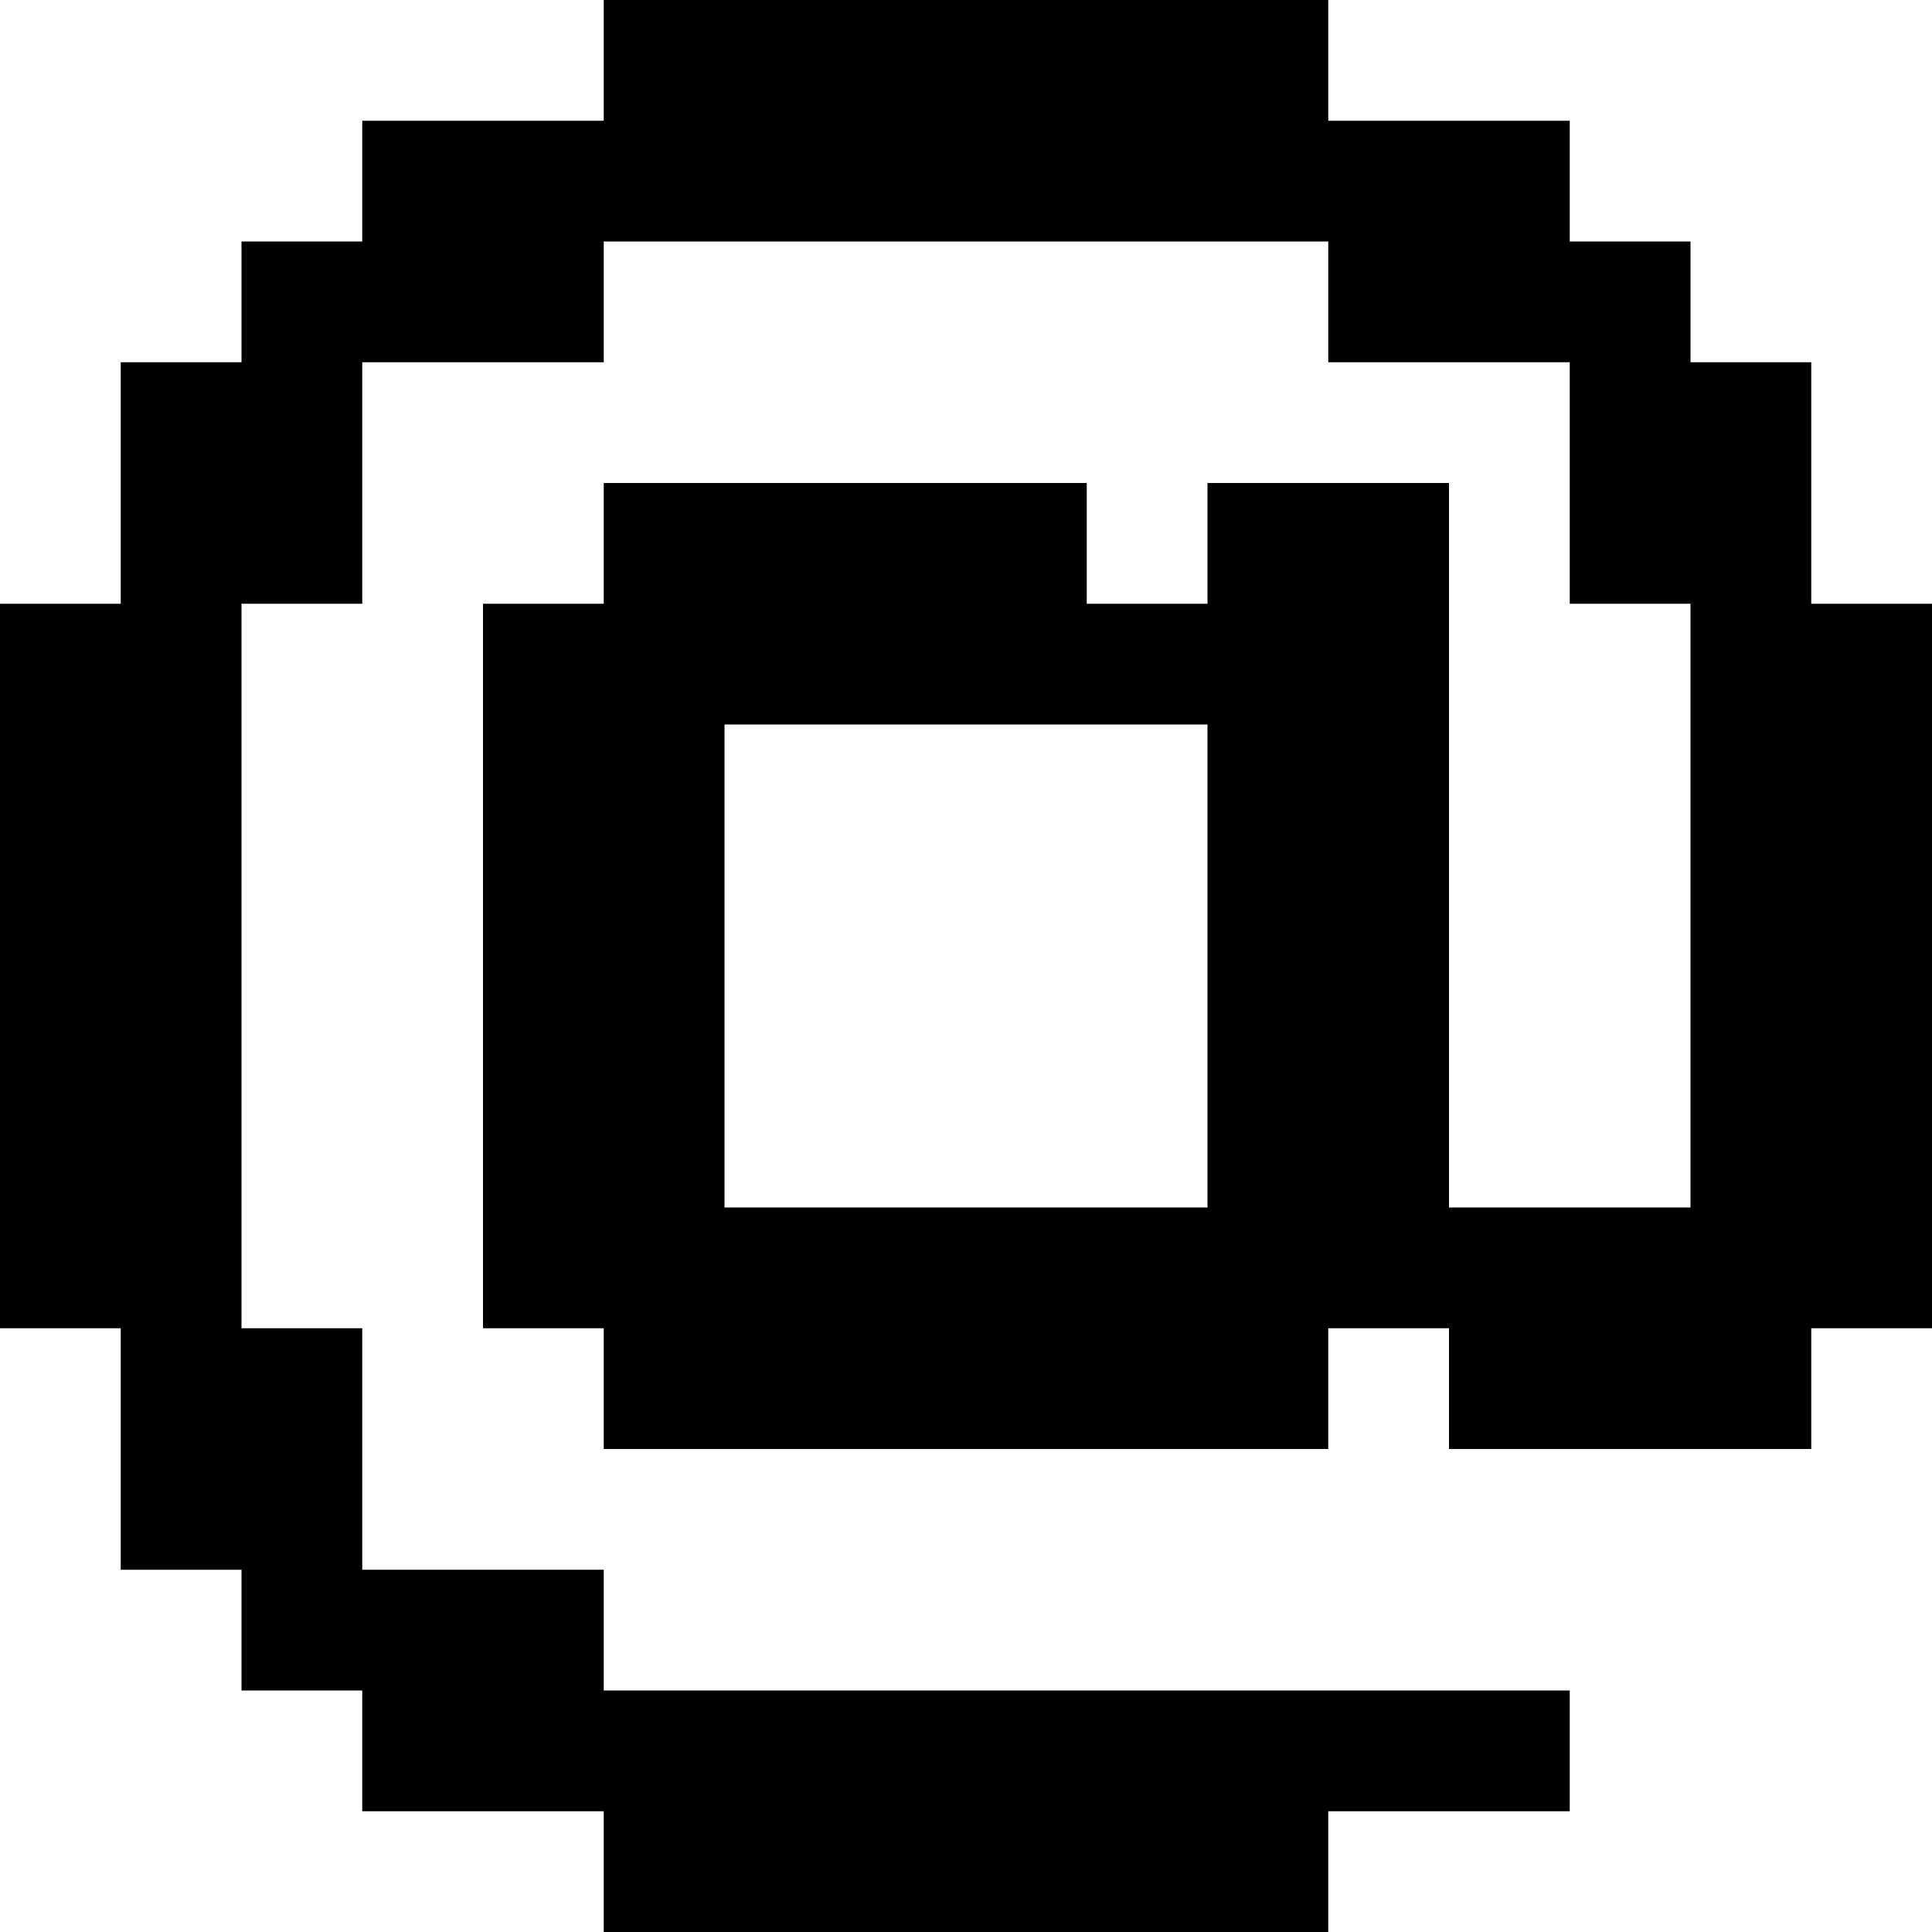
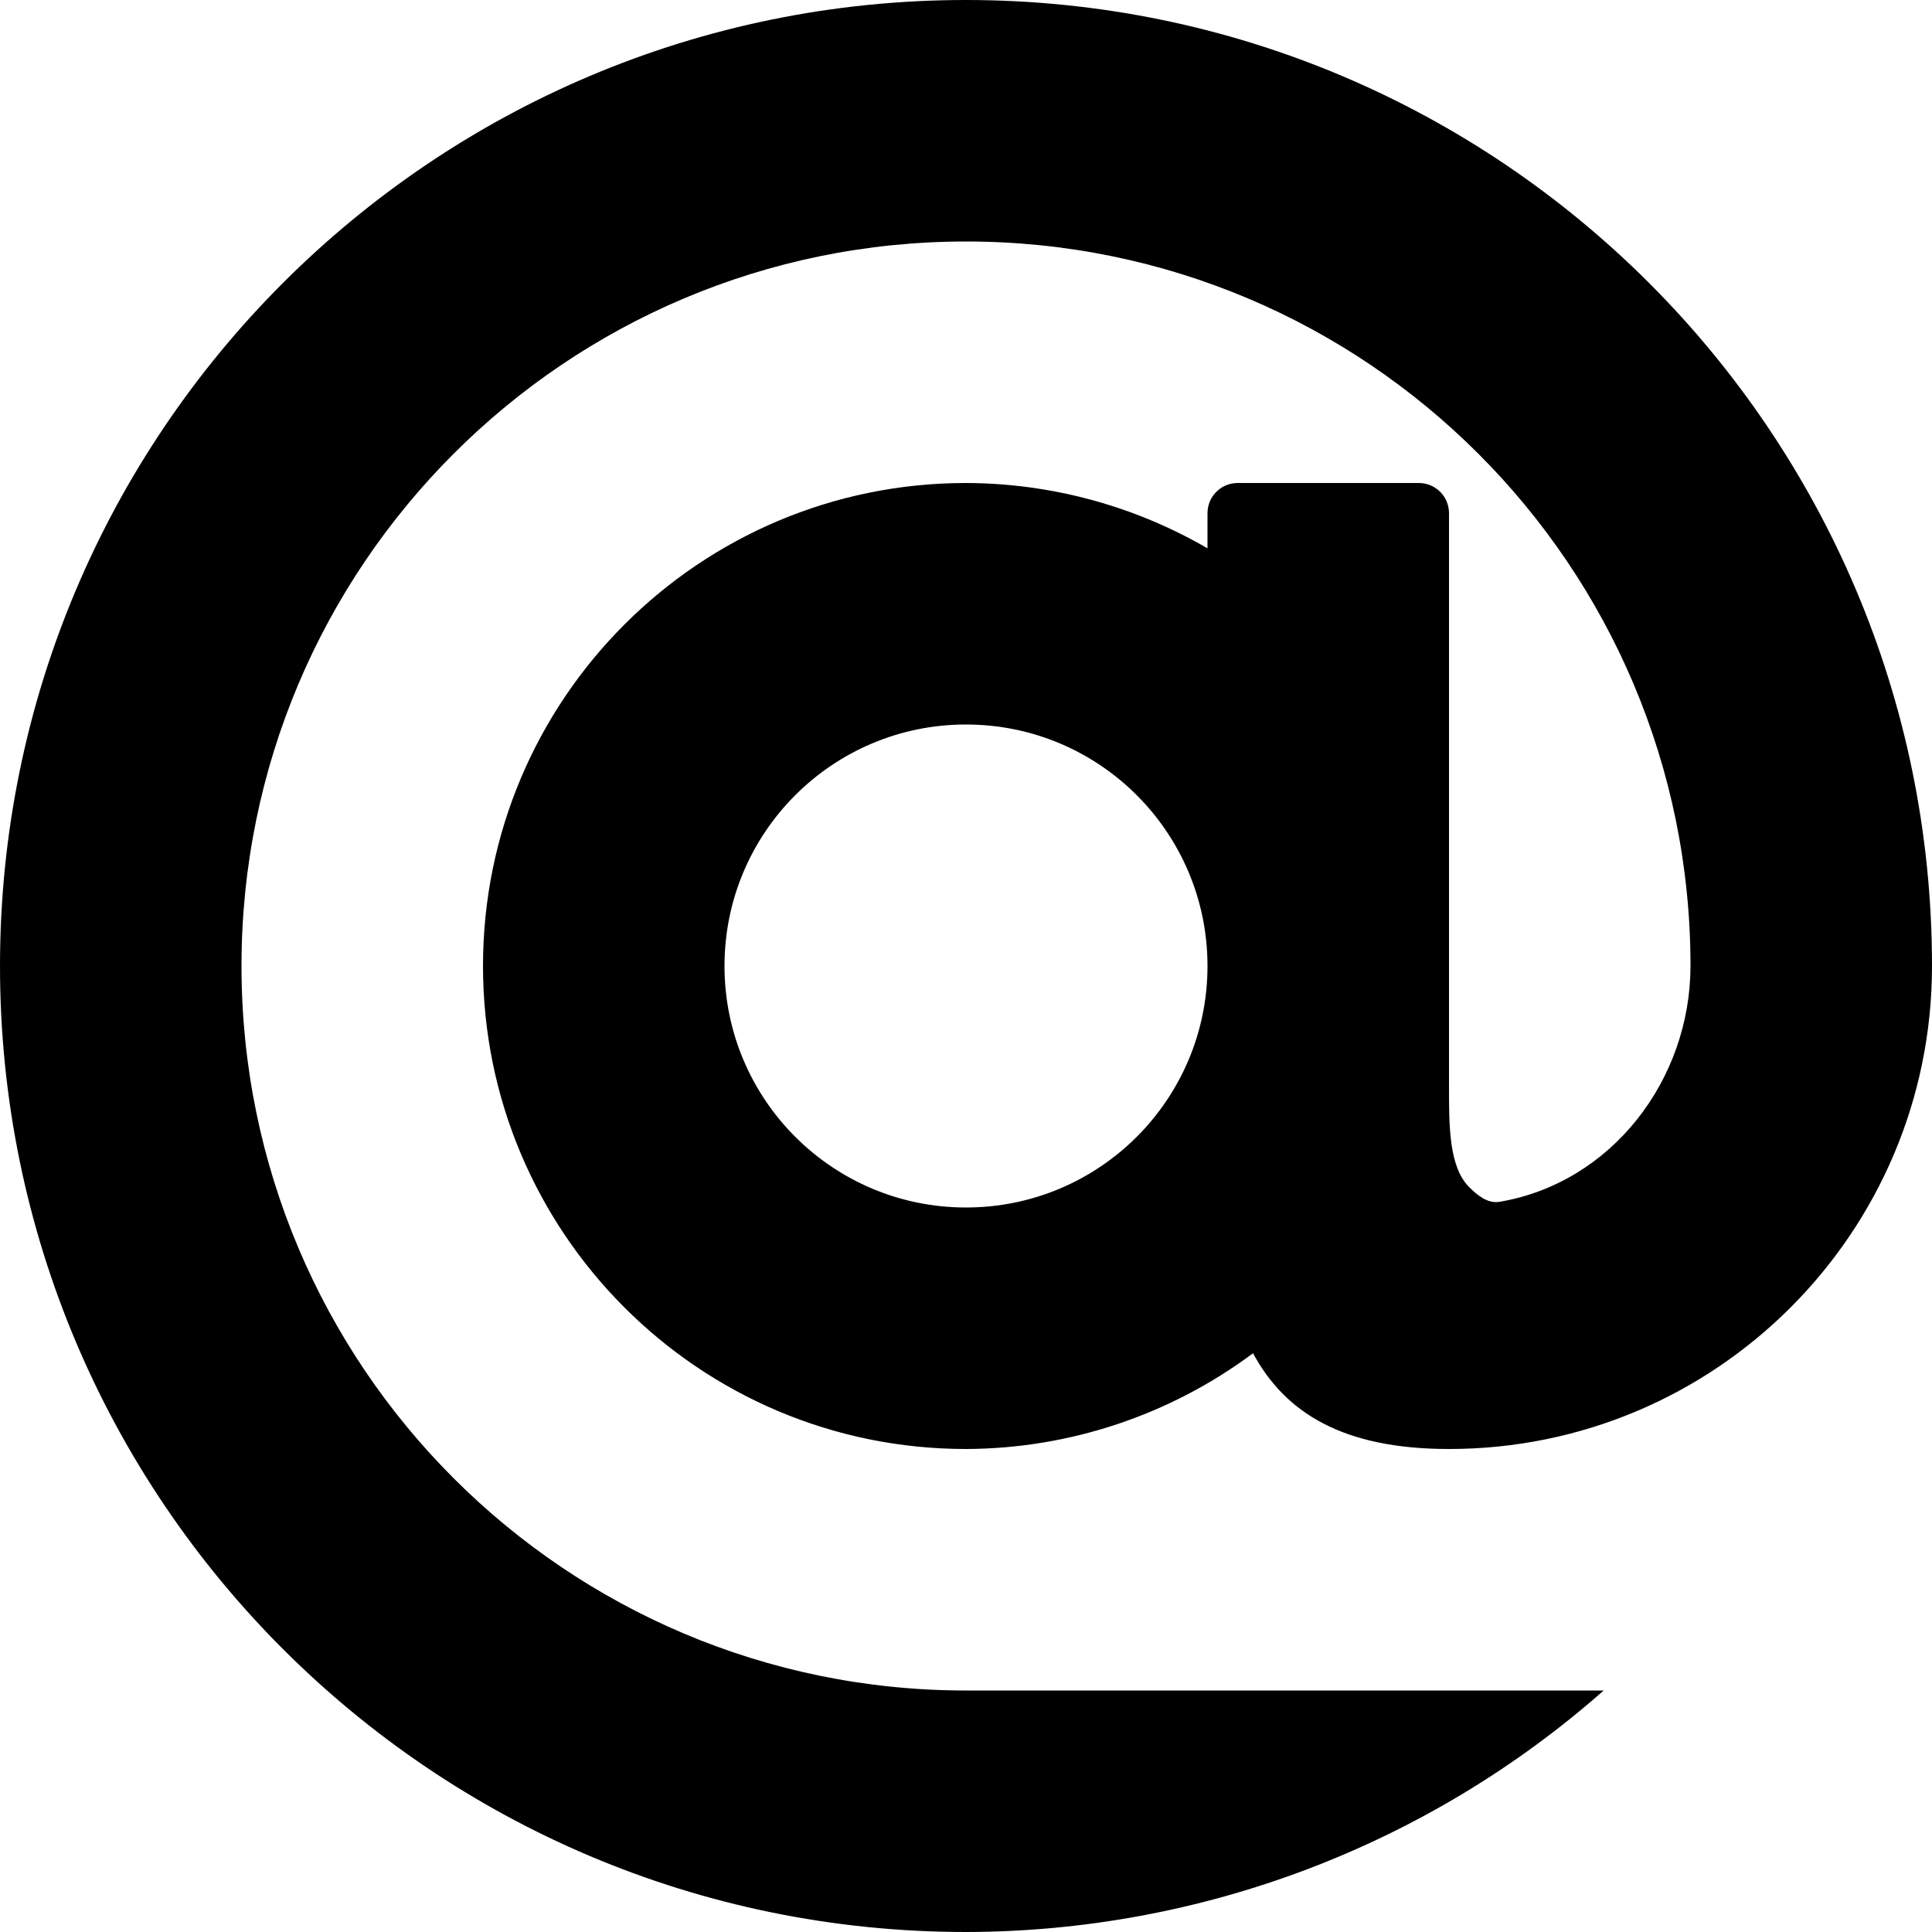
- <svg xmlns="http://www.w3.org/2000/svg" version="1.1" width="16" height="16" id="svg2985">
+ <svg xmlns="http://www.w3.org/2000/svg" version="1.1" id="svg2985" height="16px" width="16px">
  <defs id="defs2987" />
-   <g id="layer1">
-     <path d="M 5,0 5,1 3,1 3,2 2,2 2,3 1,3 1,5 0,5 l 0,6 1,0 0,2 1,0 0,1 1,0 0,1 2,0 0,1 6,0 0,-1 2,0 0,-1 -8,0 0,-1 -2,0 0,-2 -1,0 0,-6 1,0 0,-2 2,0 0,-1 6,0 0,1 2,0 0,2 1,0 0,5 -2,0 0,-6 -2,0 0,1 -1,0 0,-1 -4,0 0,1 -1,0 0,6 1,0 0,1 6,0 0,-1 1,0 0,1 3,0 0,-1 1,0 0,-6 -1,0 0,-2 -1,0 0,-1 -1,0 0,-1 -2,0 0,-1 z m 1,6 4,0 0,4 -4,0 z" id="rect3804" style="color:#000000;fill:#000000;fill-opacity:1;fill-rule:nonzero;stroke:none;stroke-width:8;marker:none;visibility:visible;display:inline;overflow:visible;enable-background:accumulate" />
+   <g id="g923" style="display:inline;opacity:1">
+     <path id="circle901" d="M 8,0 C 3.582,0 0,3.582 0,8 c 0,4.418 3.582,8 8,8 1.945,-0.003 3.822,-0.713 5.281,-2 H 8 C 4.686,14 2,11.314 2,8 2,4.686 4.686,2 8,2 11.314,2 14,4.686 14,8 13.999,8.942 13.347,9.796 12.418,9.953 12.318,9.97 12.23,9.894 12.168,9.832 12,9.665 12,9.331 12,8.998 V 4.25 C 12,4.112 11.889,4 11.75,4 h -1.5 C 10.111,4 10,4.112 10,4.25 V 4.541 C 9.392,4.188 8.703,4.002 8,4 5.791,4 4,5.791 4,8 4,10.209 5.791,12 8,12 8.857,11.997 9.69,11.719 10.377,11.207 10.642,11.697 11.116,12 12,12 14.209,12 16,10.209 16,8 16,3.582 12.418,0 8,0 Z m 0,6 c 1.105,0 2,0.895 2,2 0,1.105 -0.895,2 -2,2 C 6.895,10 6,9.105 6,8 6,6.895 6.895,6 8,6 Z" style="color:#000000;display:inline;overflow:visible;visibility:visible;opacity:1;vector-effect:none;fill:#000000;fill-opacity:1;fill-rule:nonzero;stroke:none;stroke-width:41.717;stroke-linecap:round;stroke-linejoin:round;stroke-miterlimit:4;stroke-dasharray:none;stroke-dashoffset:0;stroke-opacity:1;marker:none;enable-background:accumulate" />
  </g>
</svg>
